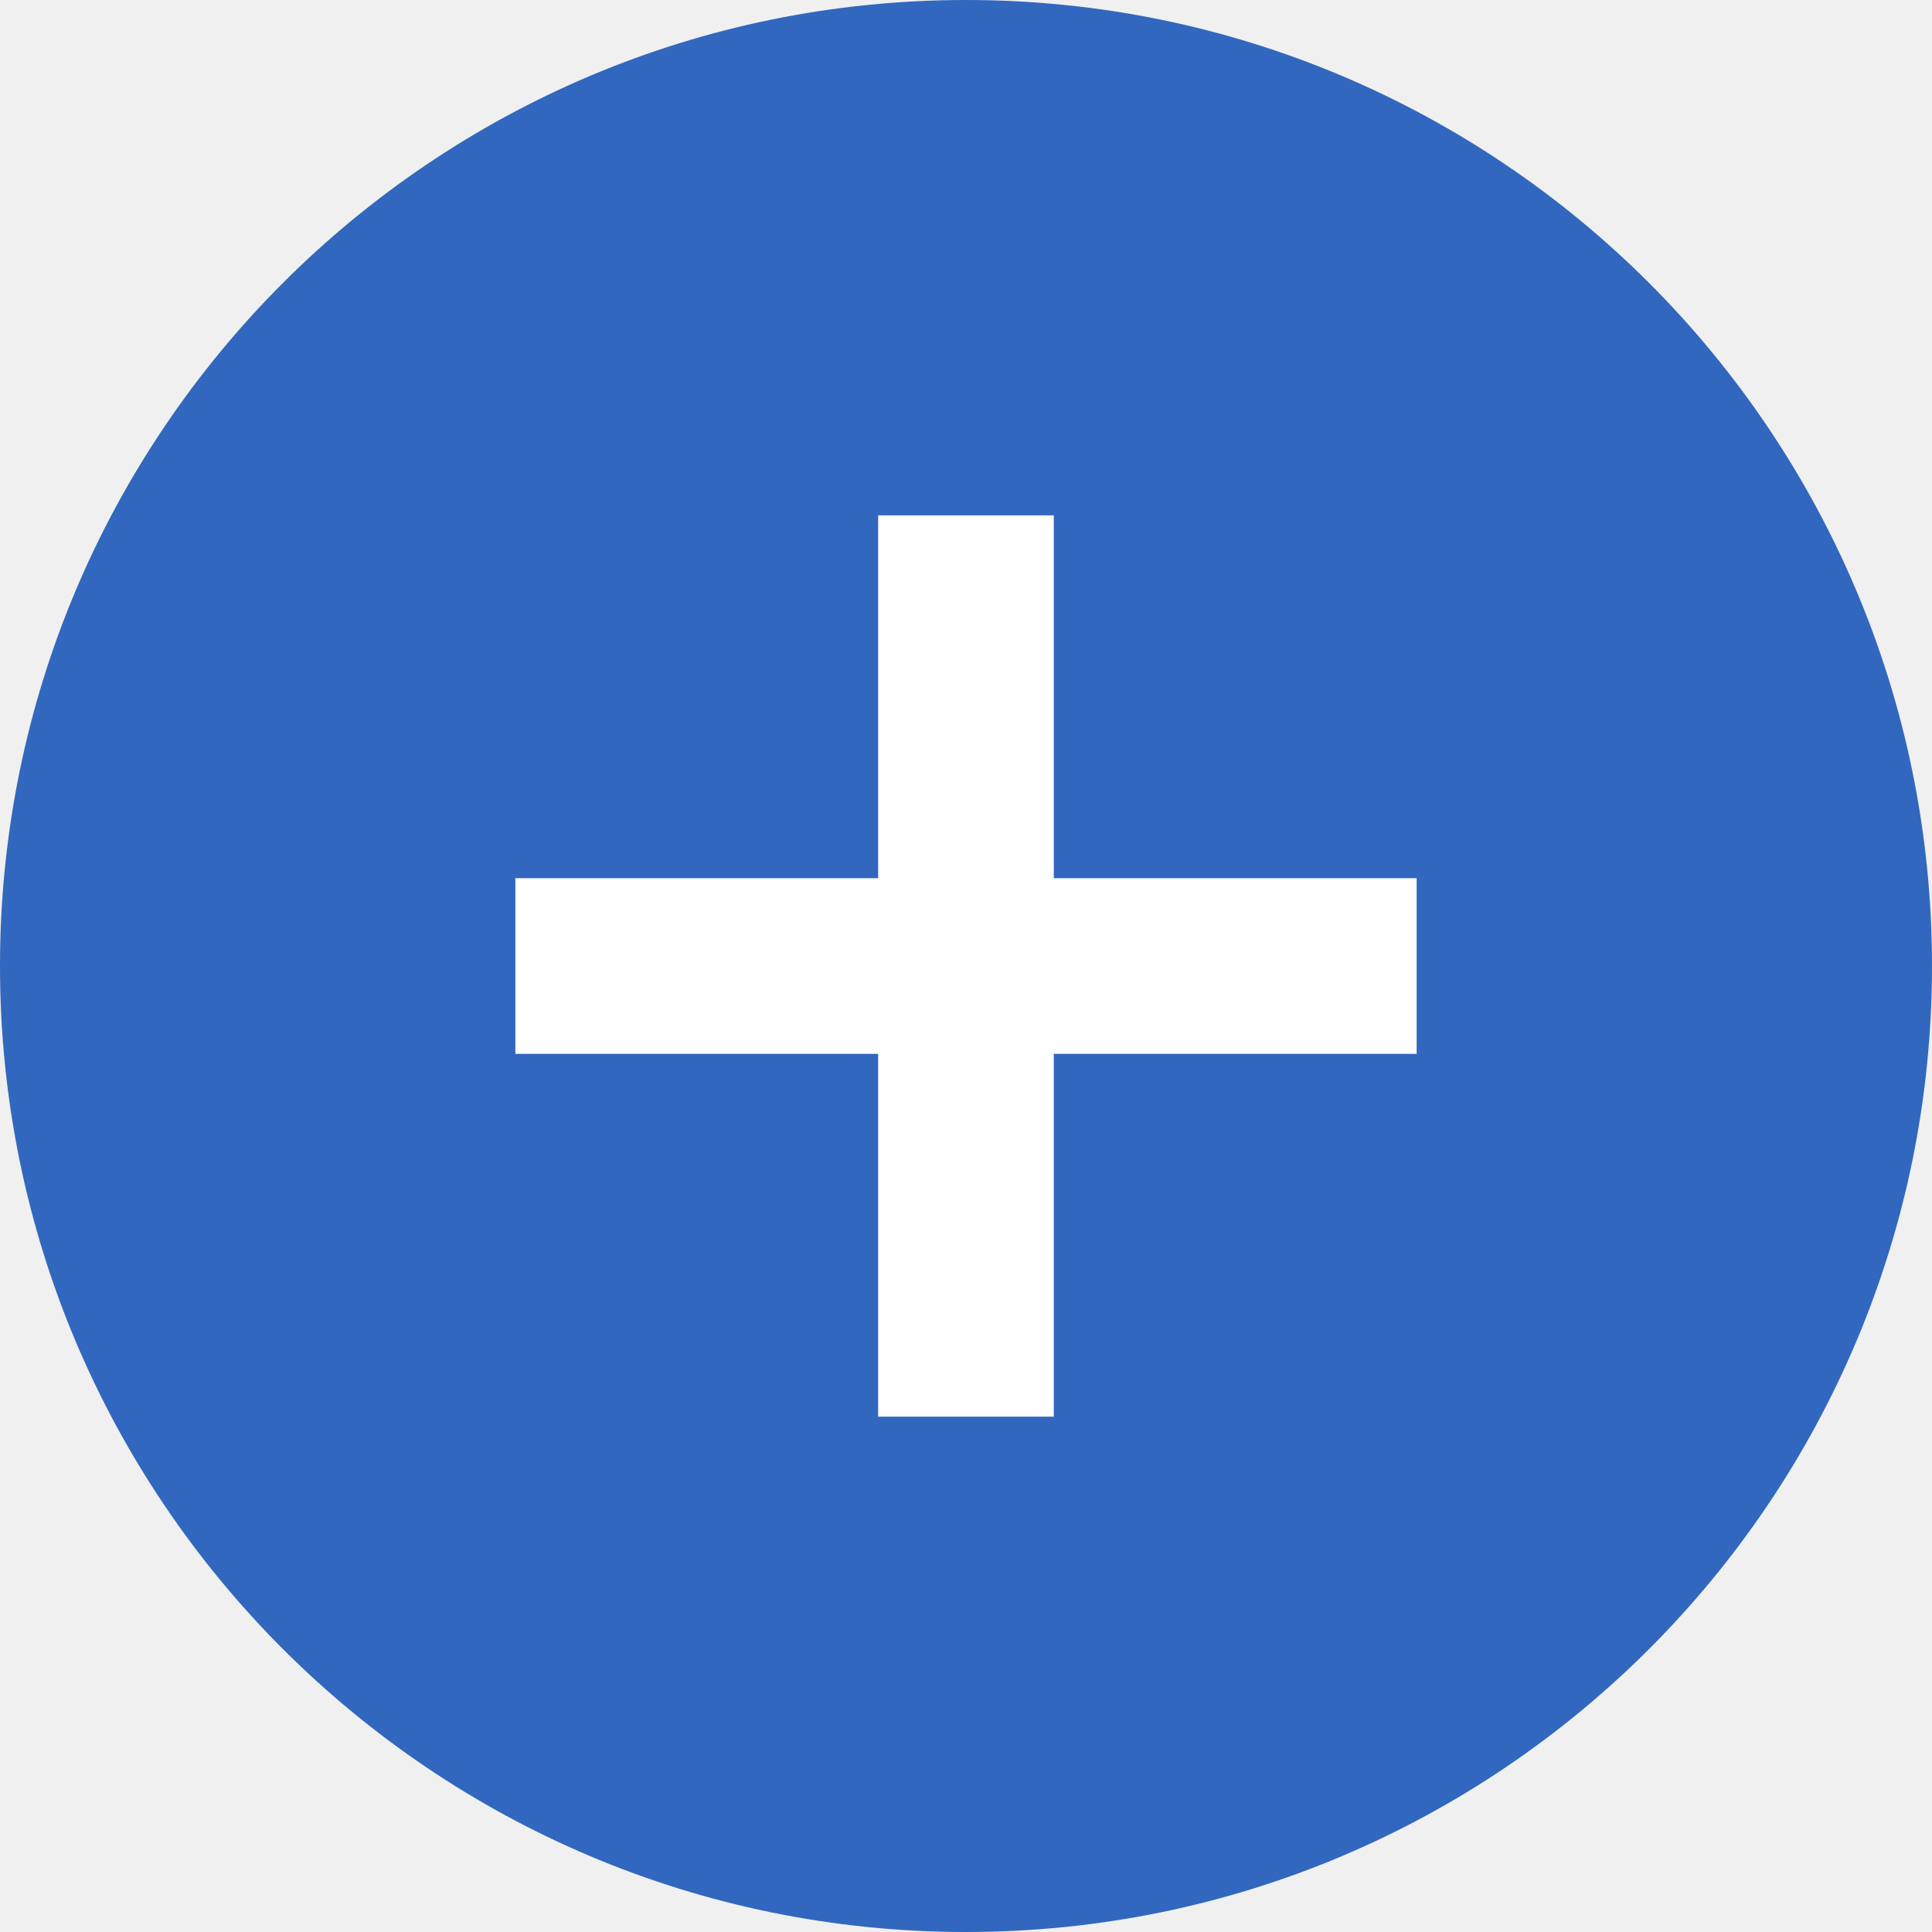
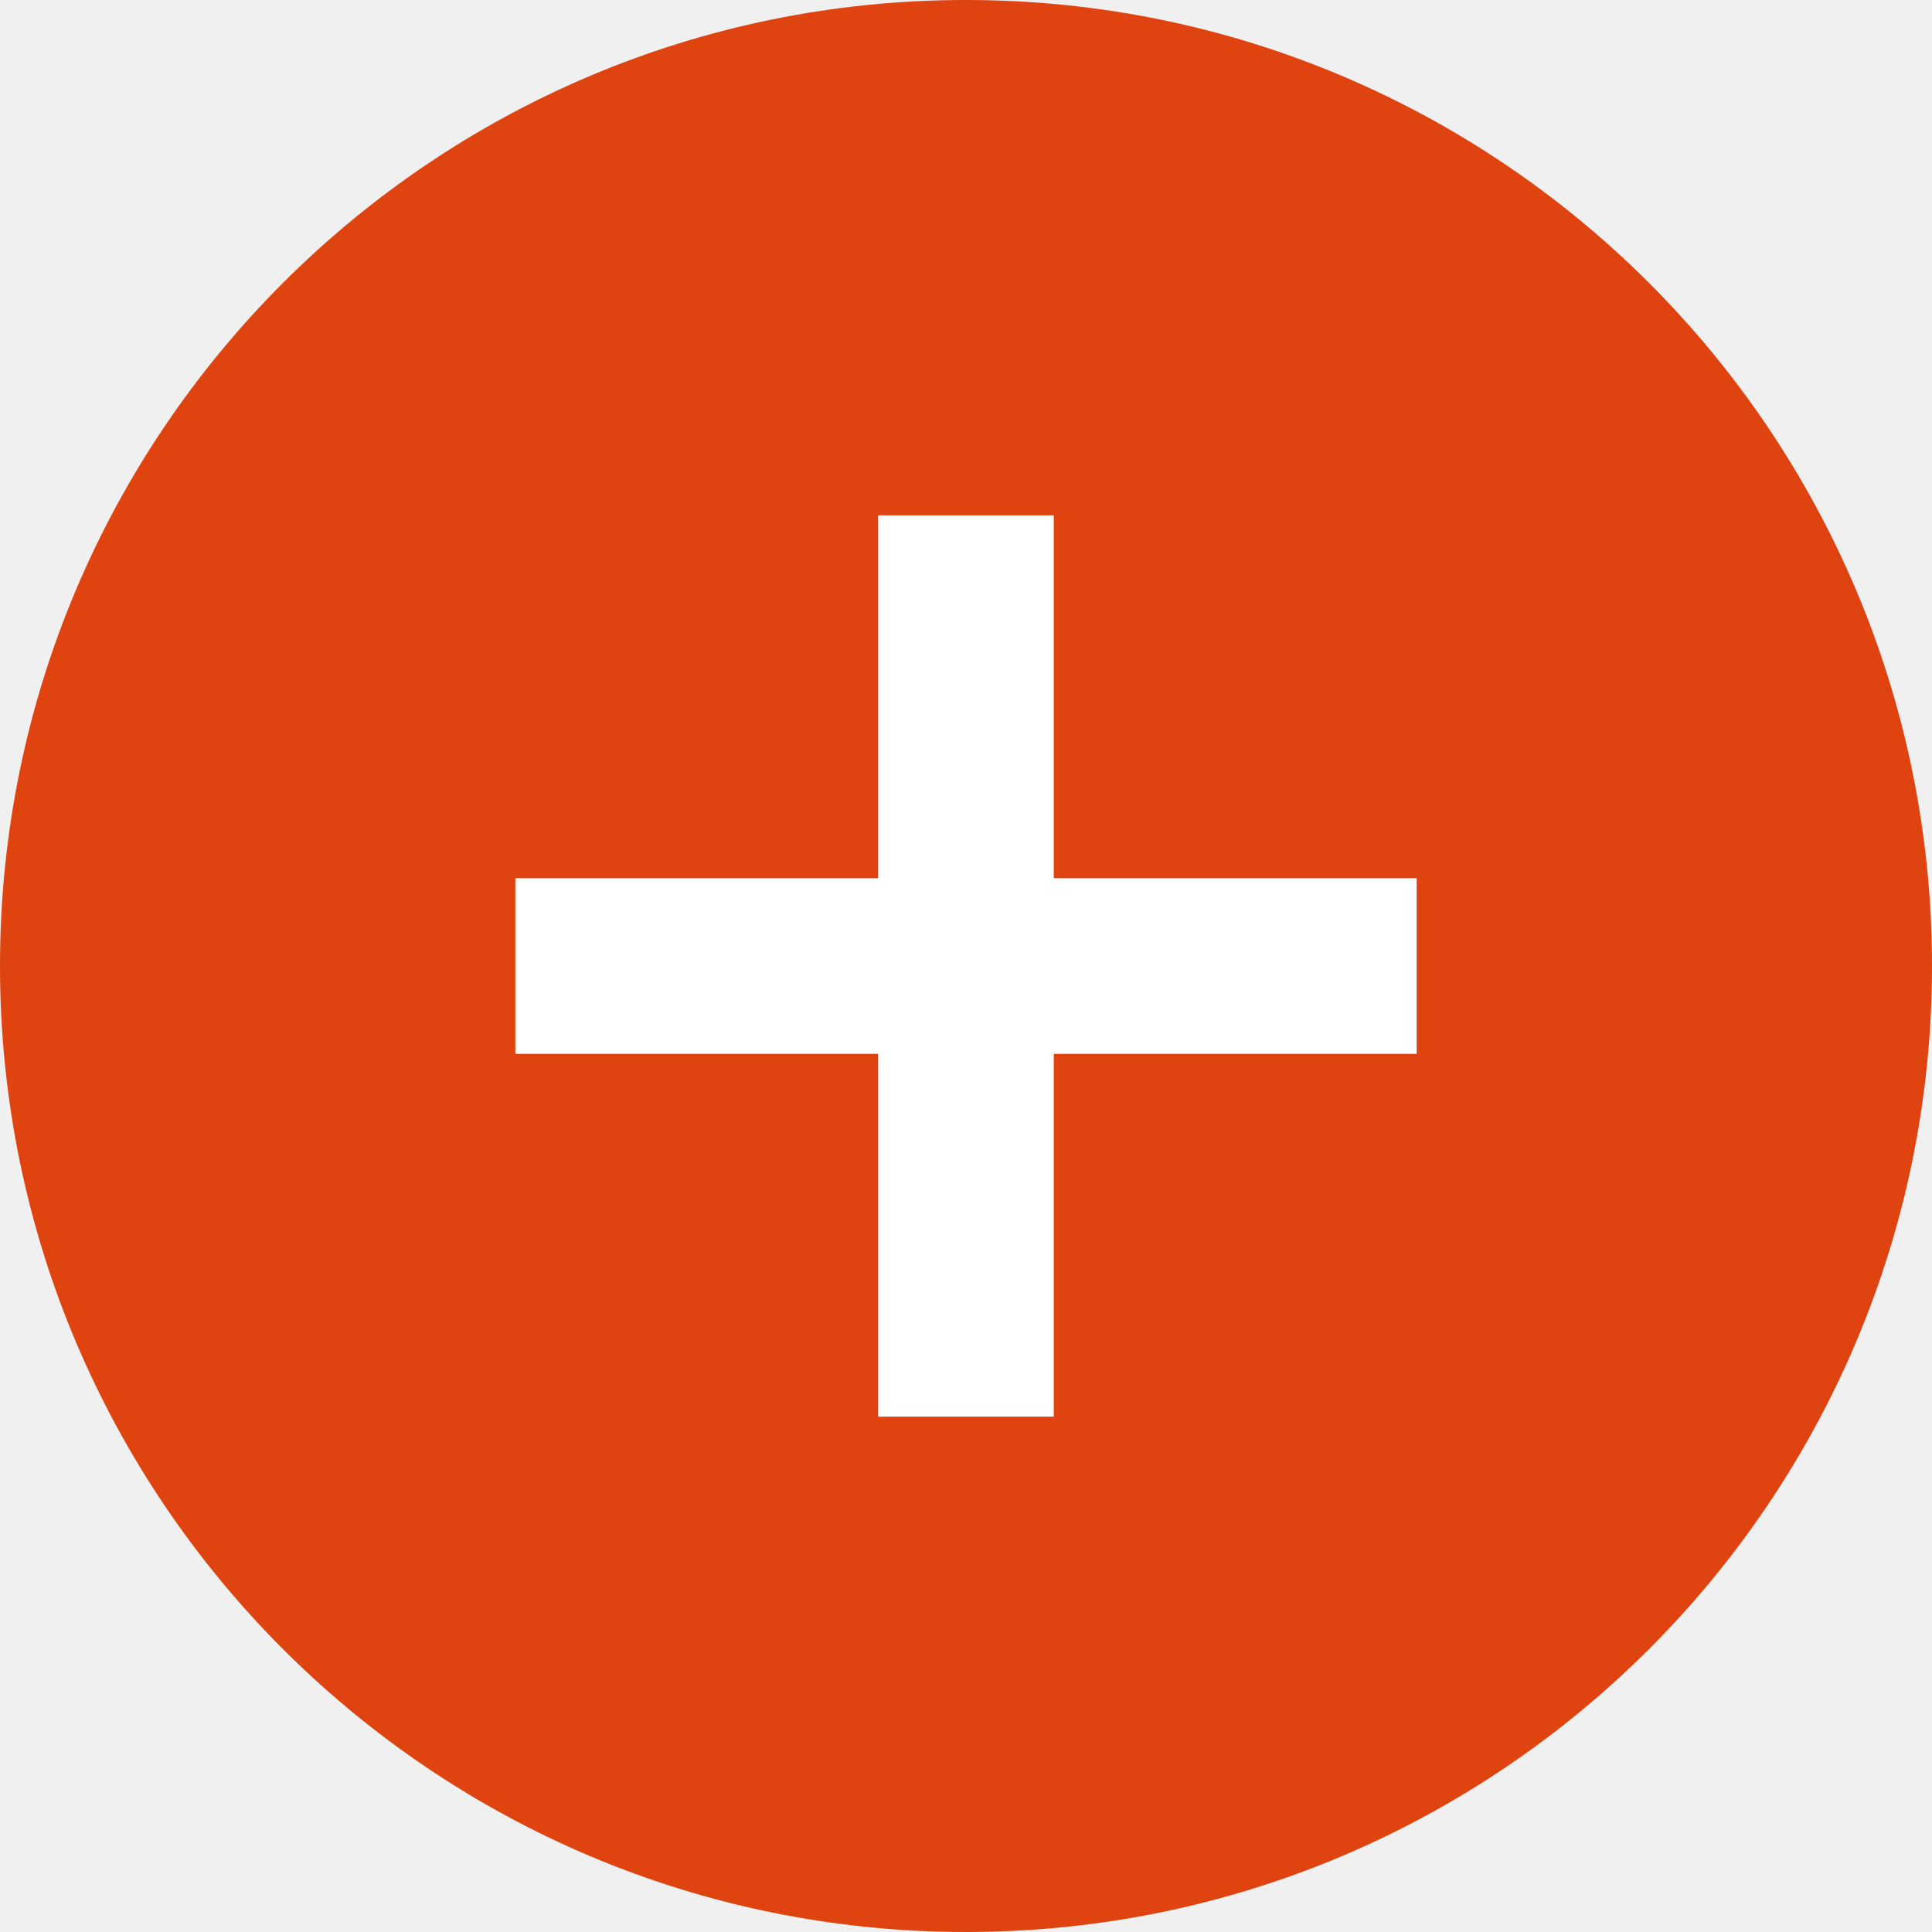
<svg xmlns="http://www.w3.org/2000/svg" id="Capa_1" data-name="Capa 1" viewBox="0 0 321.54 321.54">
  <defs>
-     <style>.cls-1{fill:#3167be;}.cls-2{fill:#fff;}</style>
+     <style>.cls-1{fill:#df4410;}.cls-2{fill:#fff;}</style>
  </defs>
  <circle class="cls-1" cx="160.77" cy="160.77" r="160.77" />
  <rect class="cls-2" x="146.15" y="85.77" width="29.23" height="150" />
  <rect class="cls-2" x="167.61" y="107.23" width="29.23" height="150" transform="translate(-21.46 343) rotate(-90)" />
</svg>
